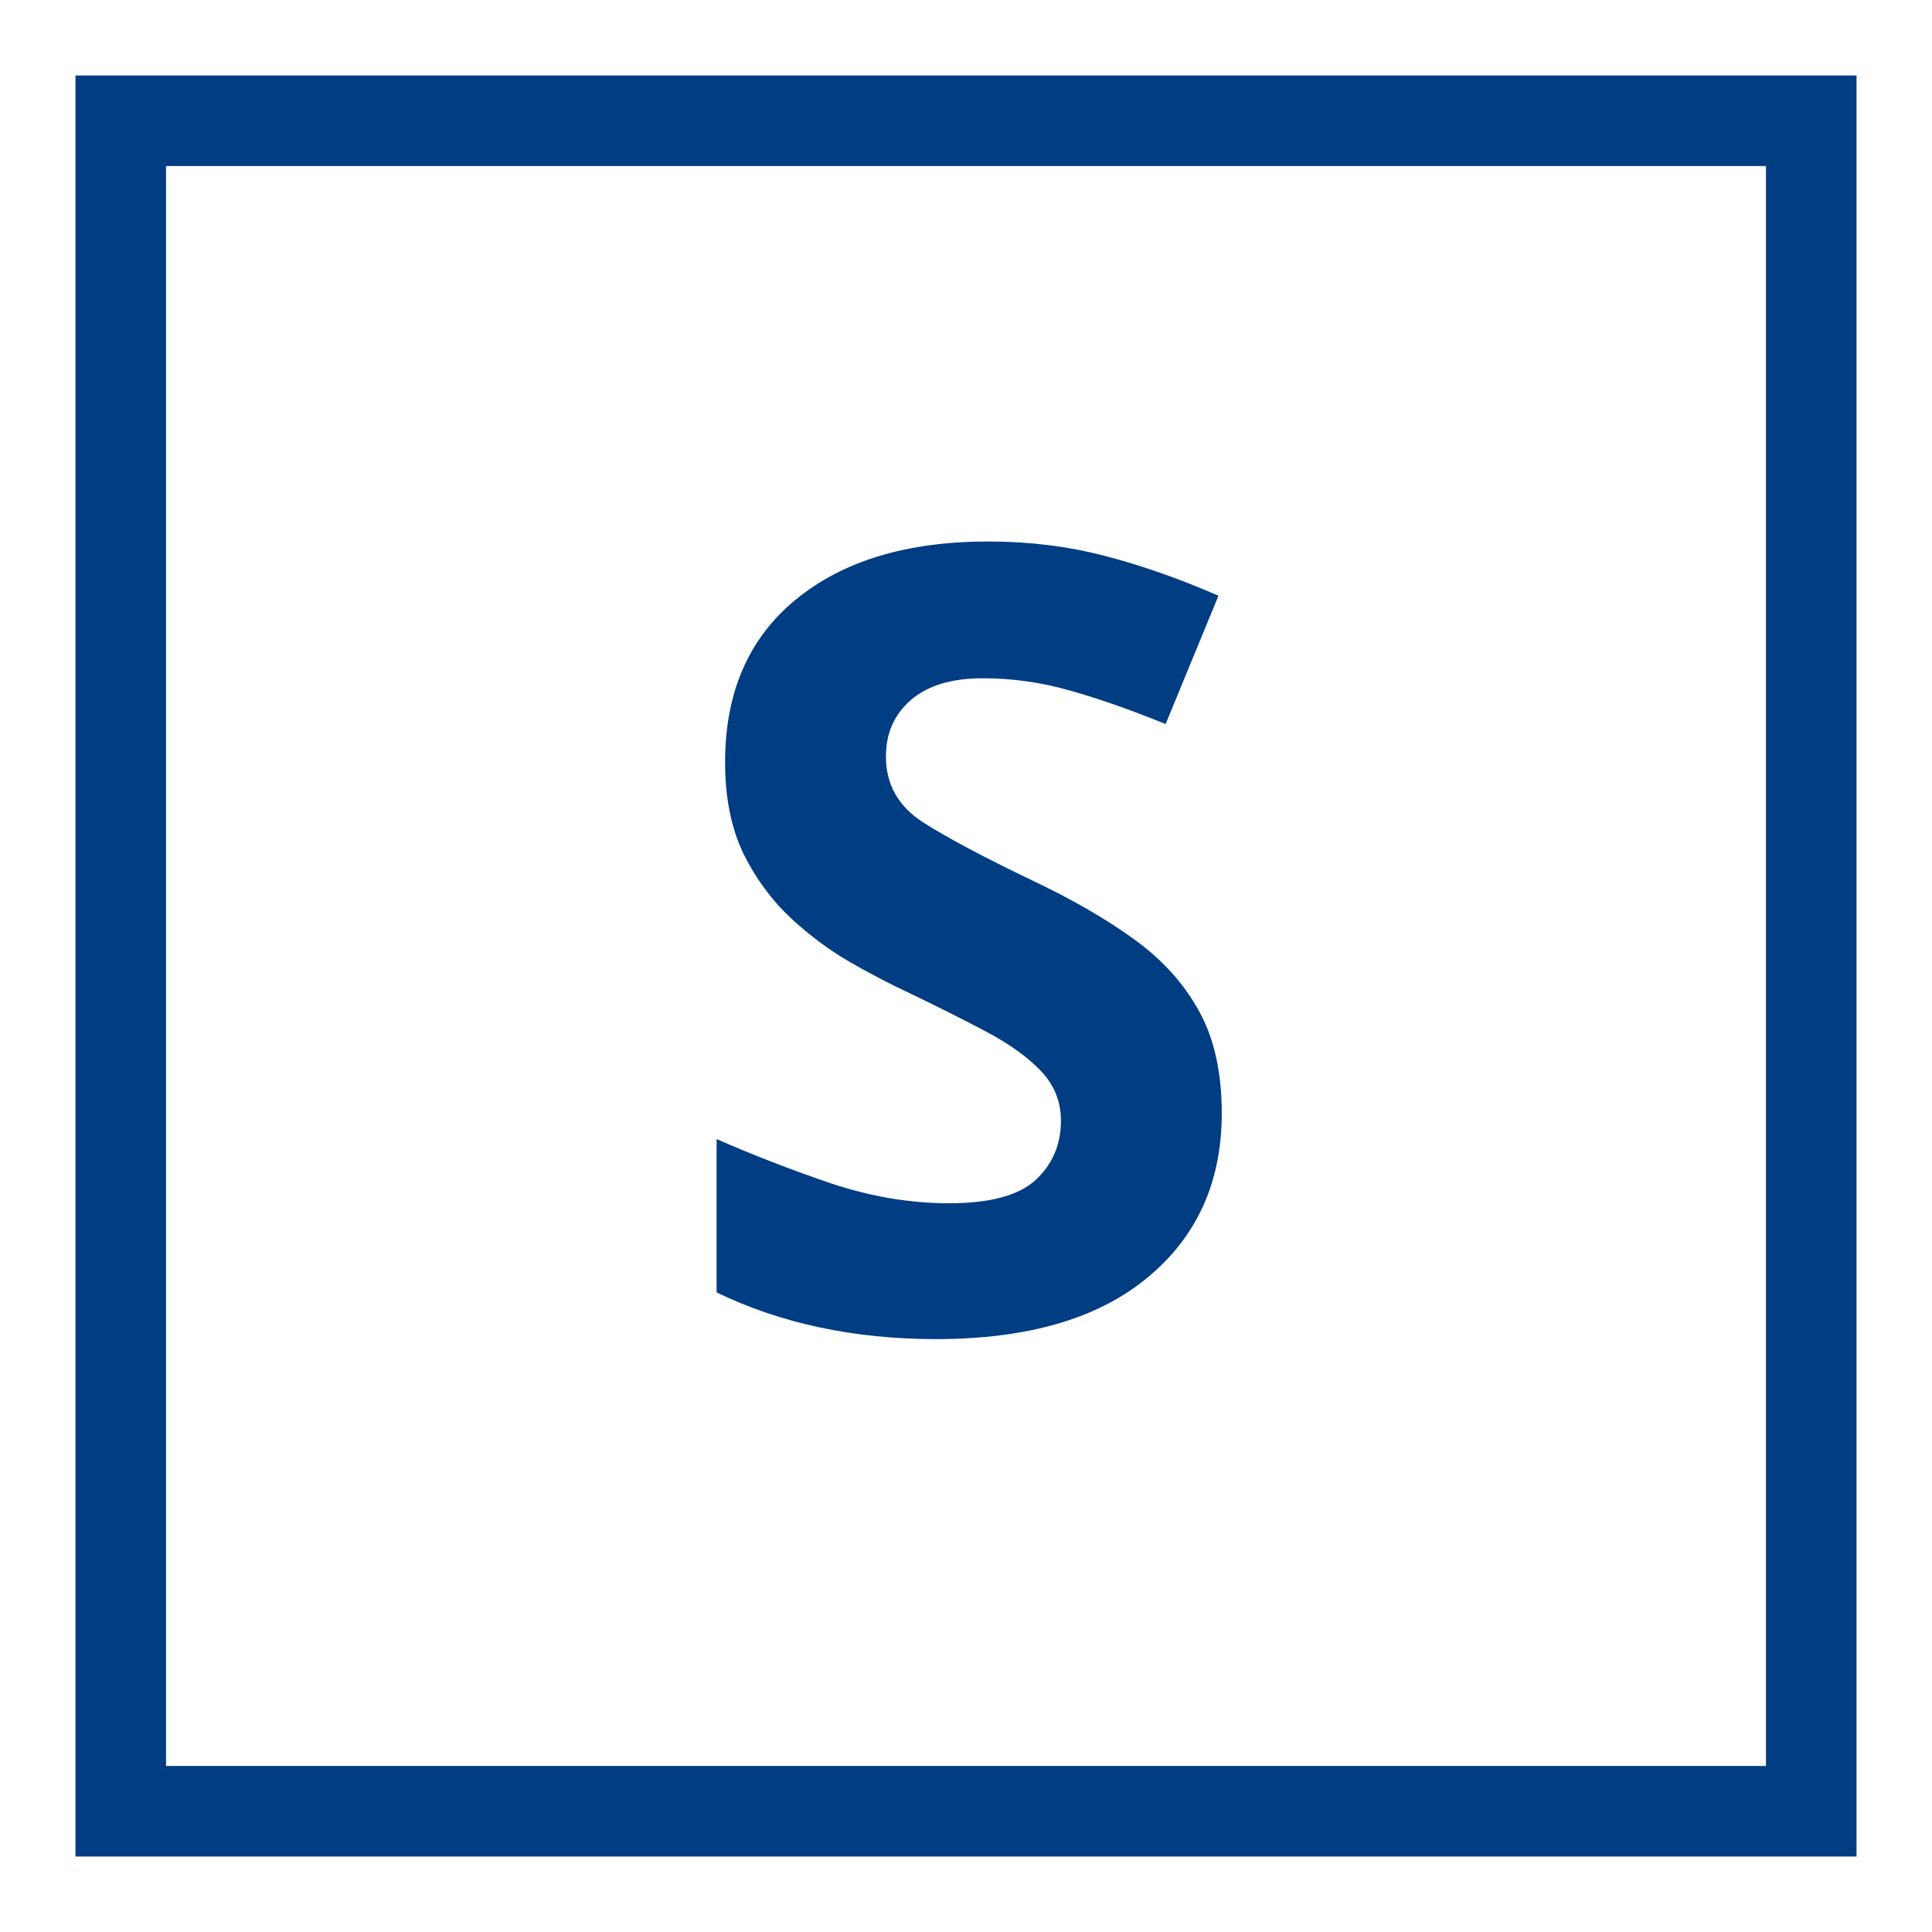
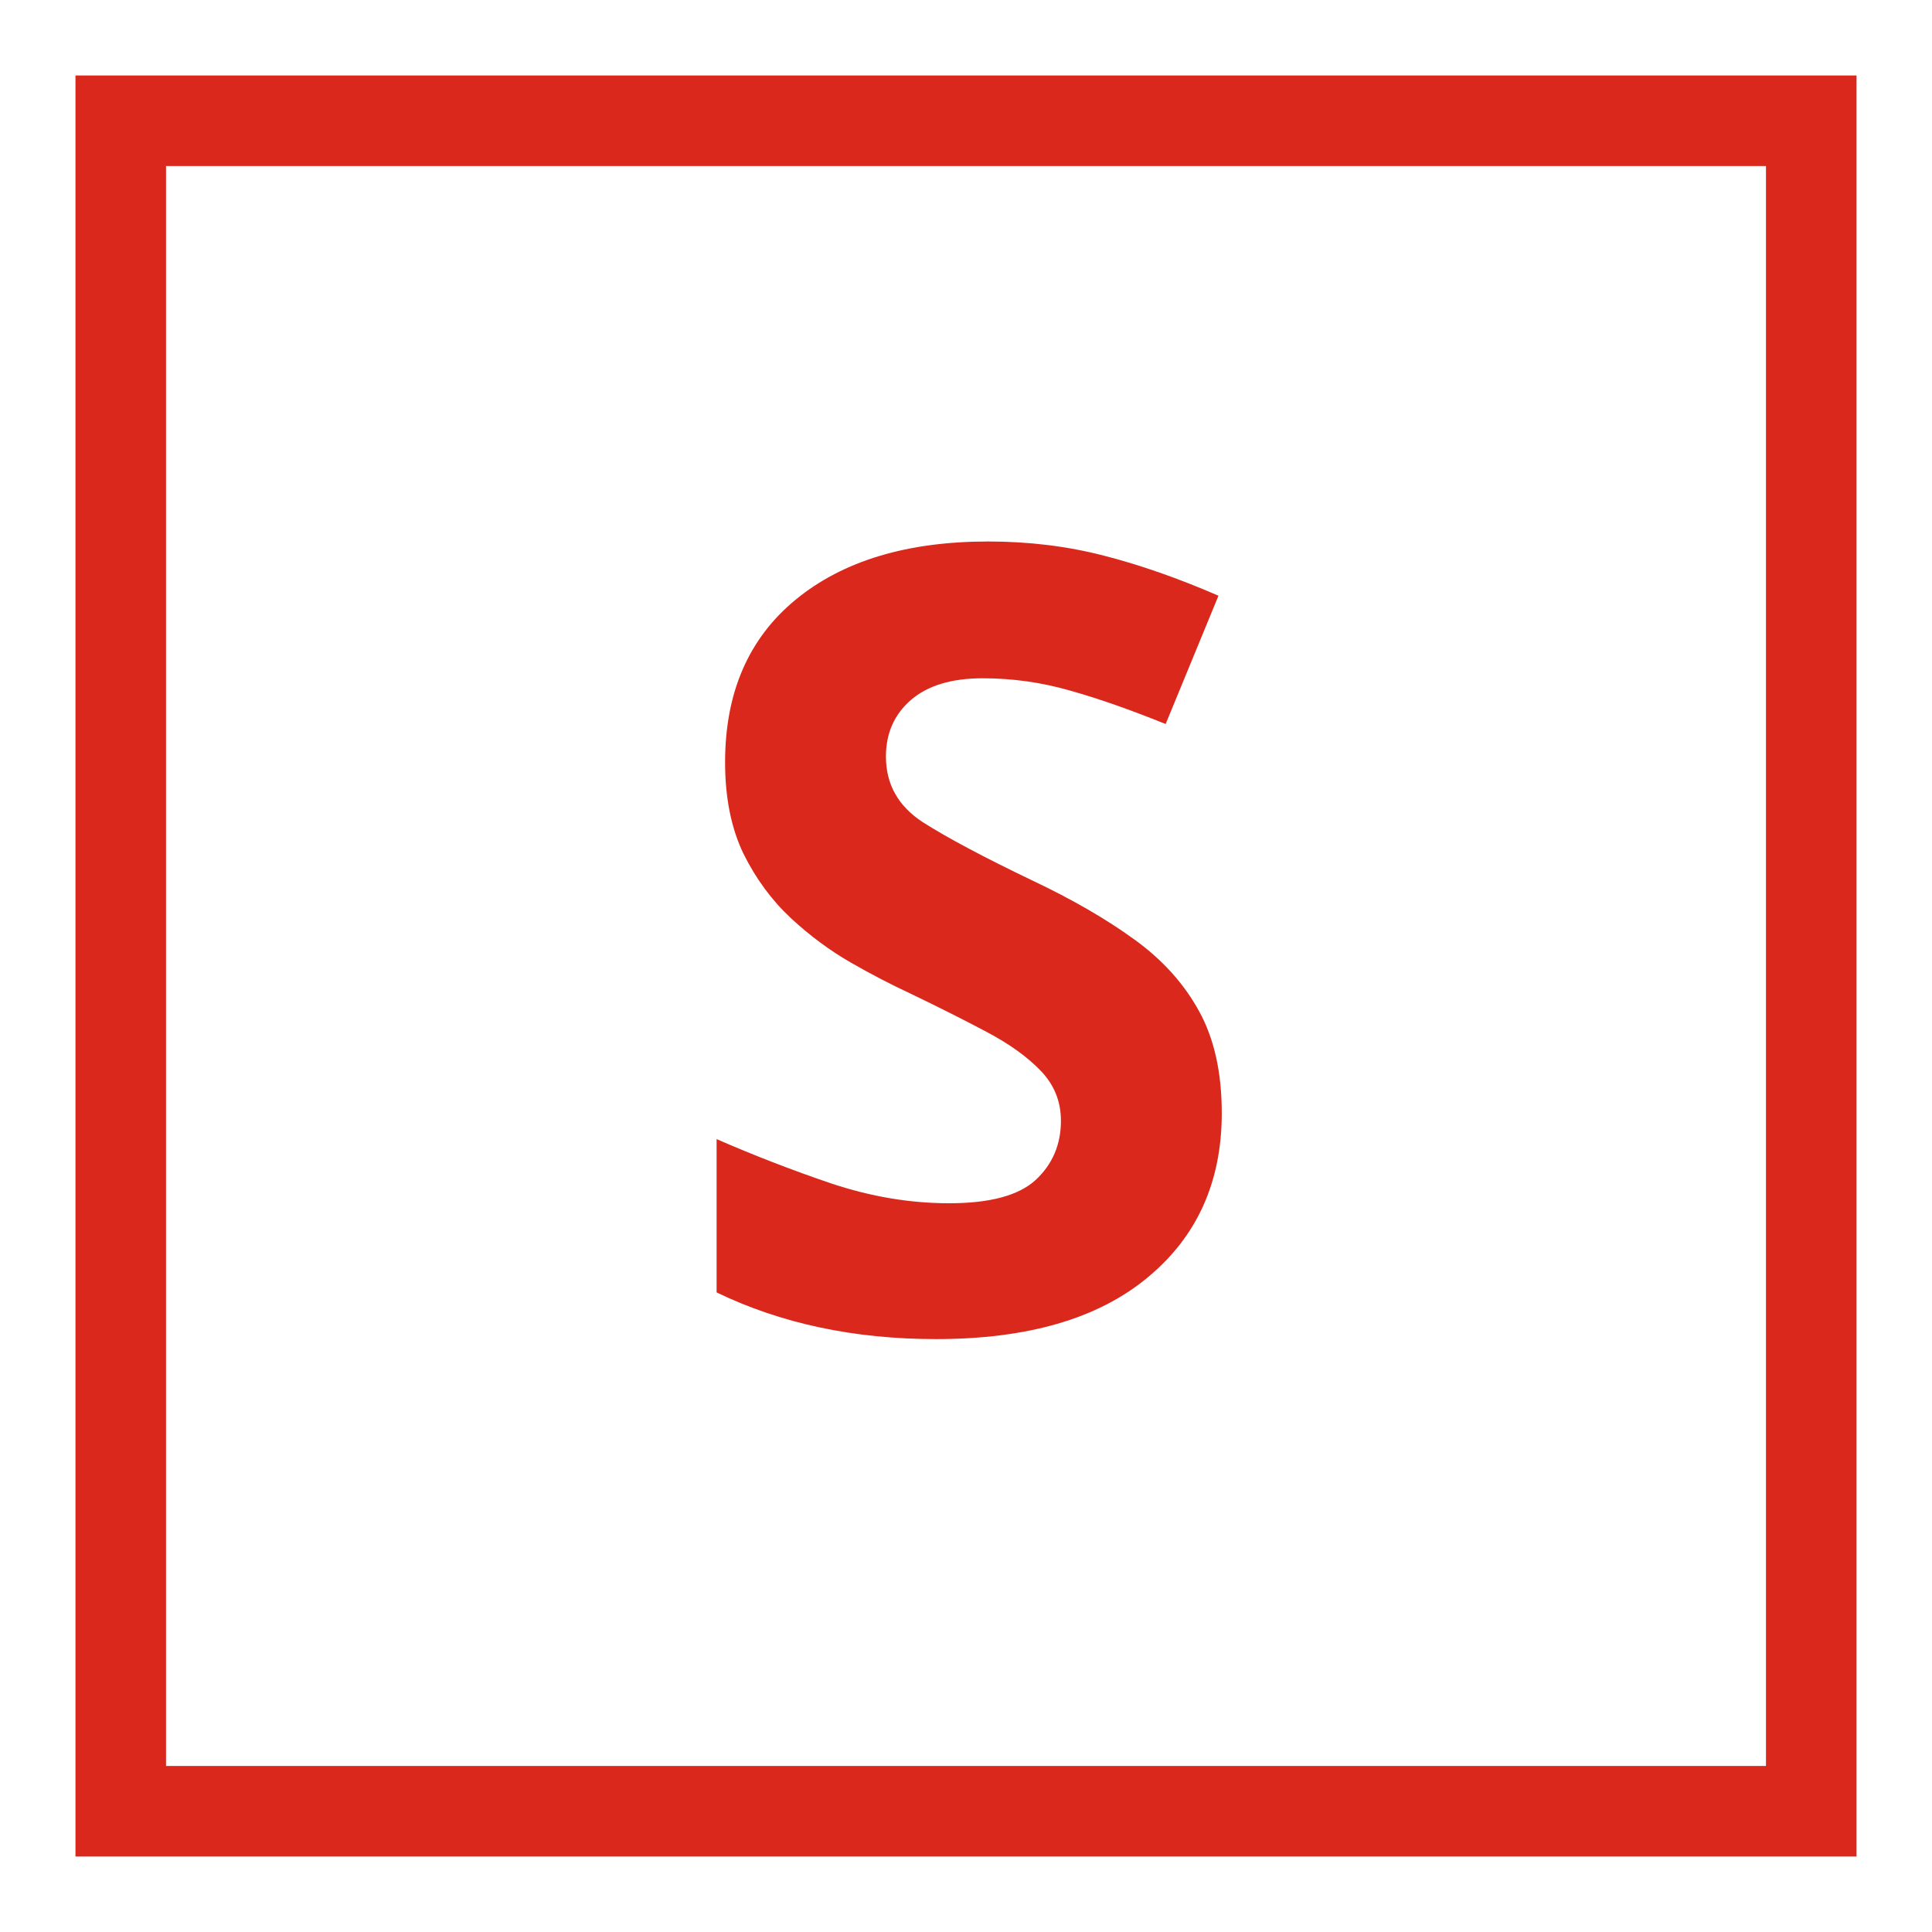
<svg xmlns="http://www.w3.org/2000/svg" viewBox="0 0 64 64">
  <rect width="64" height="64" fill="#FFFFFF" />
-   <rect x="4" y="4" width="56" height="56" fill="none" stroke="#003D82" stroke-width="3" />
-   <text x="32" y="44" text-anchor="middle" font-family="'Outfit',system-ui,sans-serif" font-size="36" font-weight="700" fill="#003D82">S</text>
+   <rect x="4" y="4" width="56" height="56" fill="none" stroke="#DA291C" stroke-width="3" />
+   <text x="32" y="44" text-anchor="middle" font-family="'Outfit',system-ui,sans-serif" font-size="36" font-weight="700" fill="#DA291C">S</text>
</svg>
